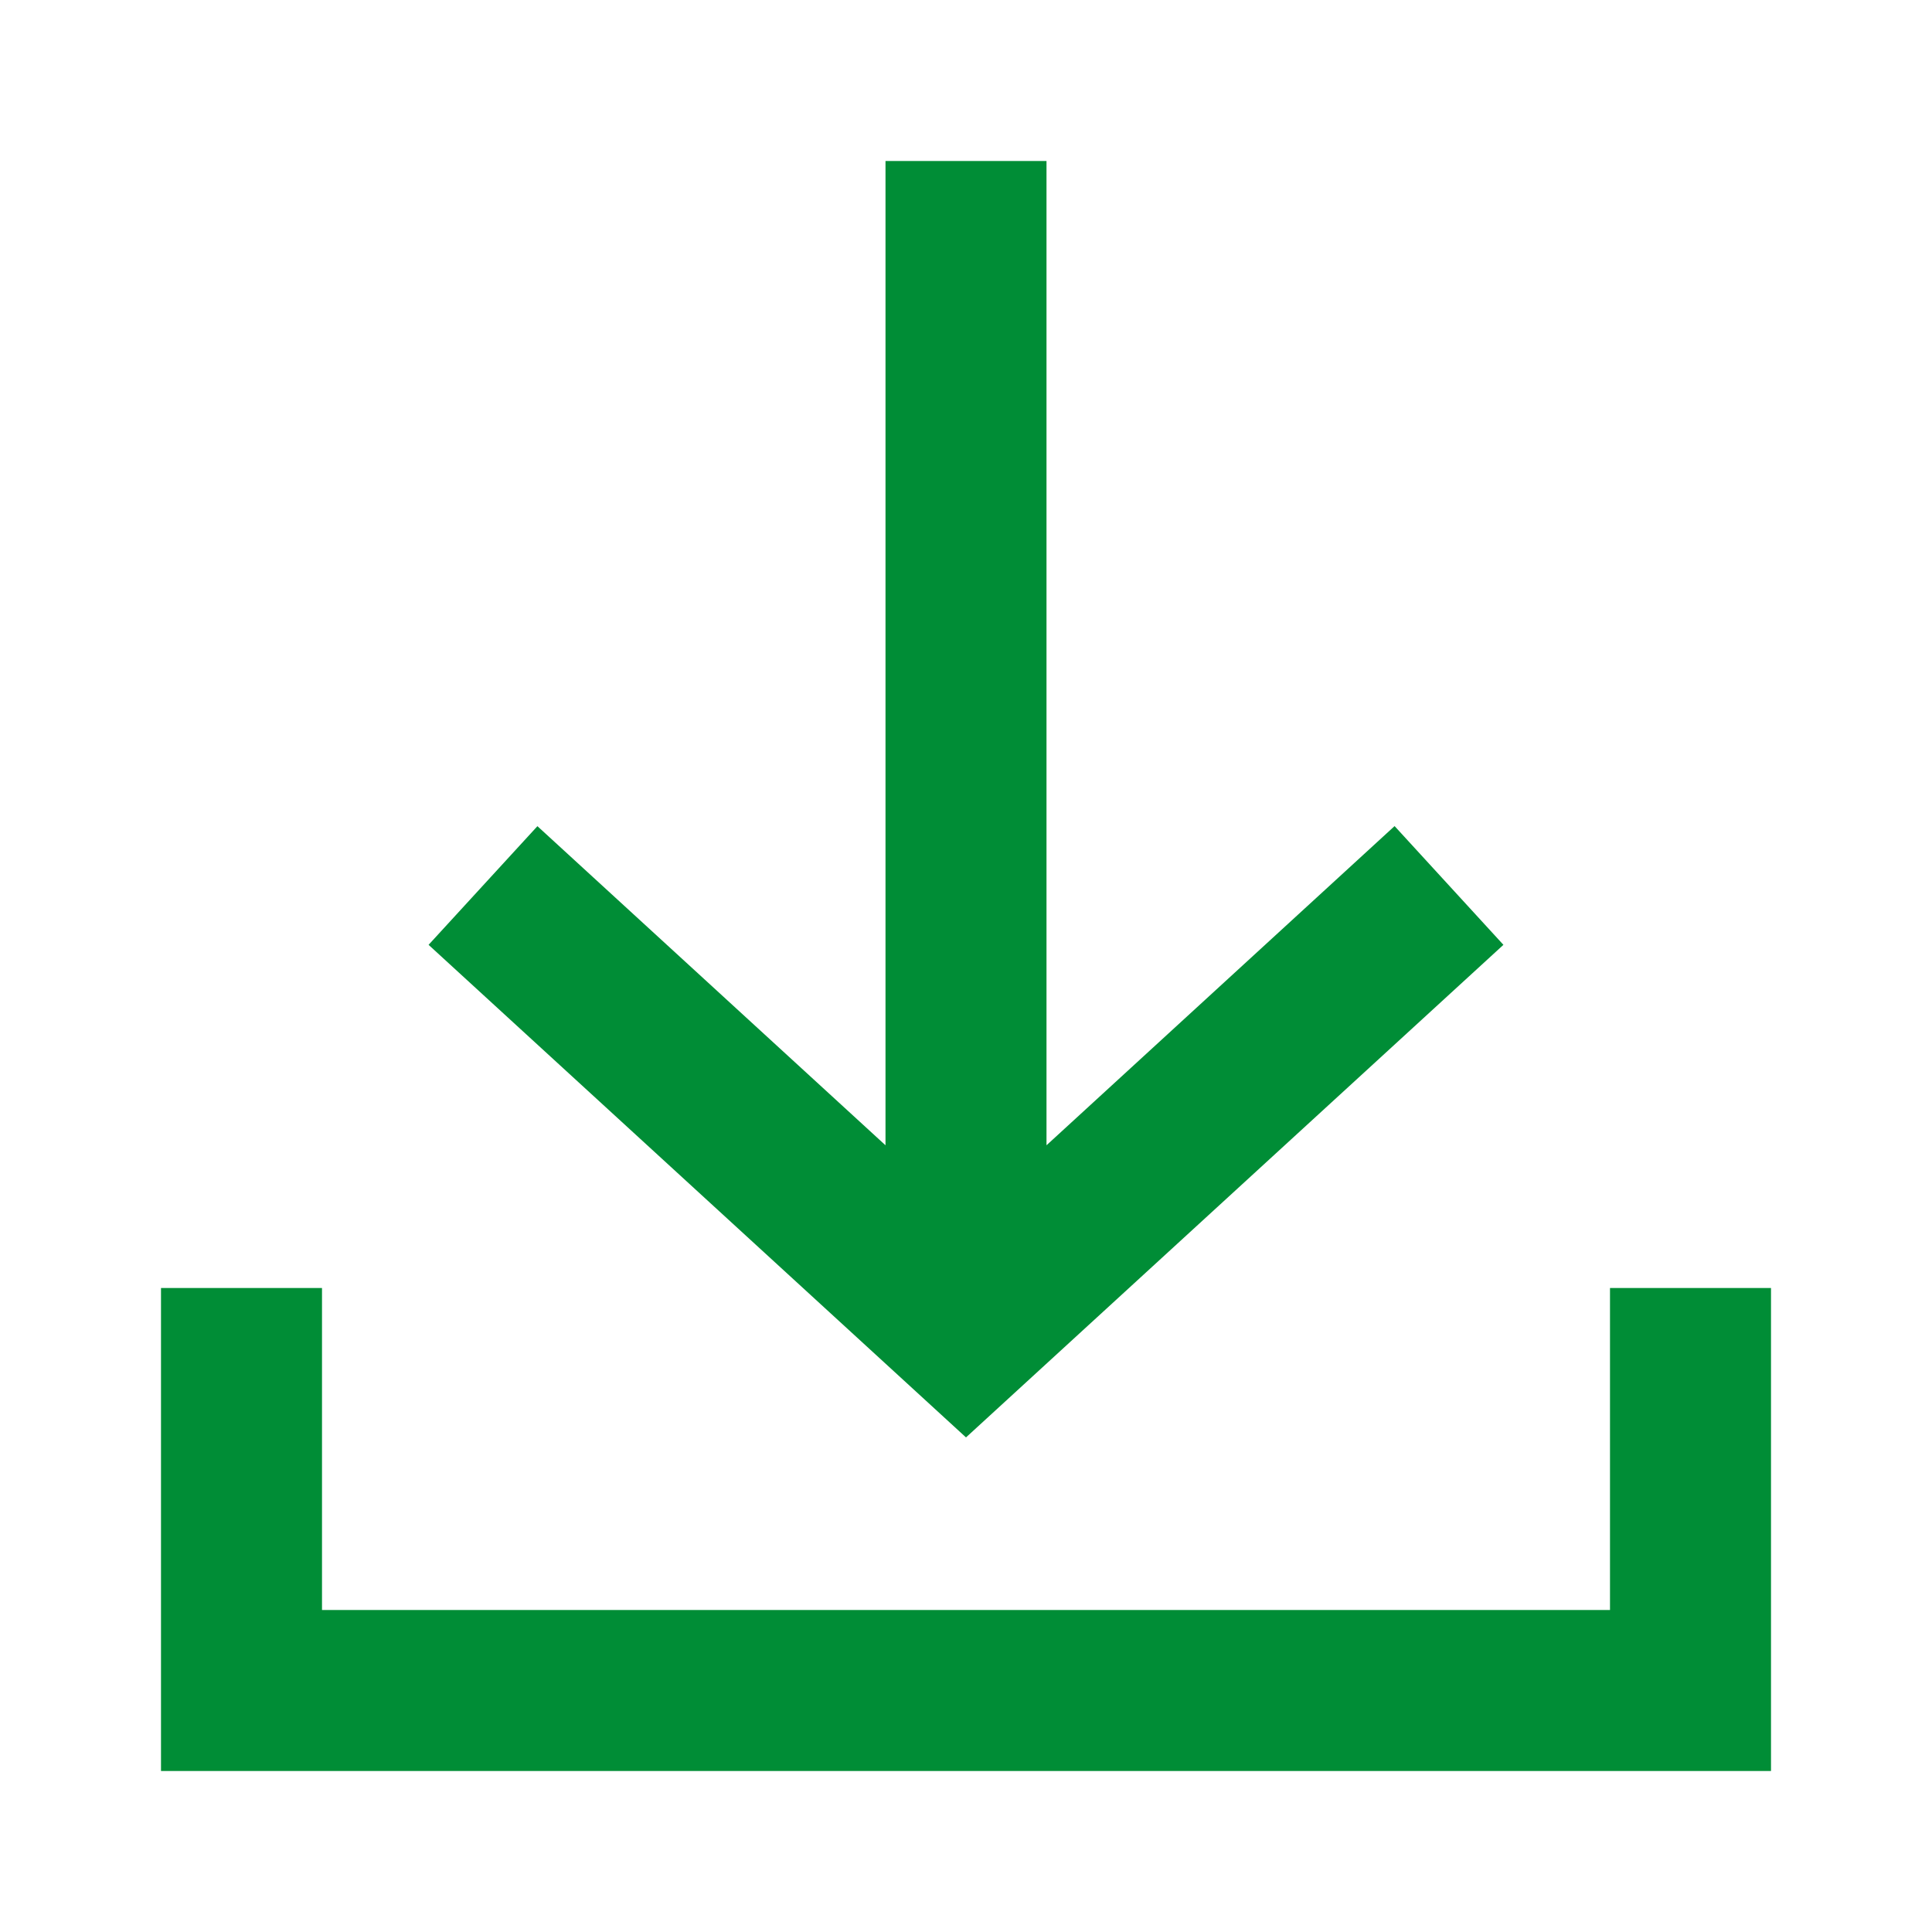
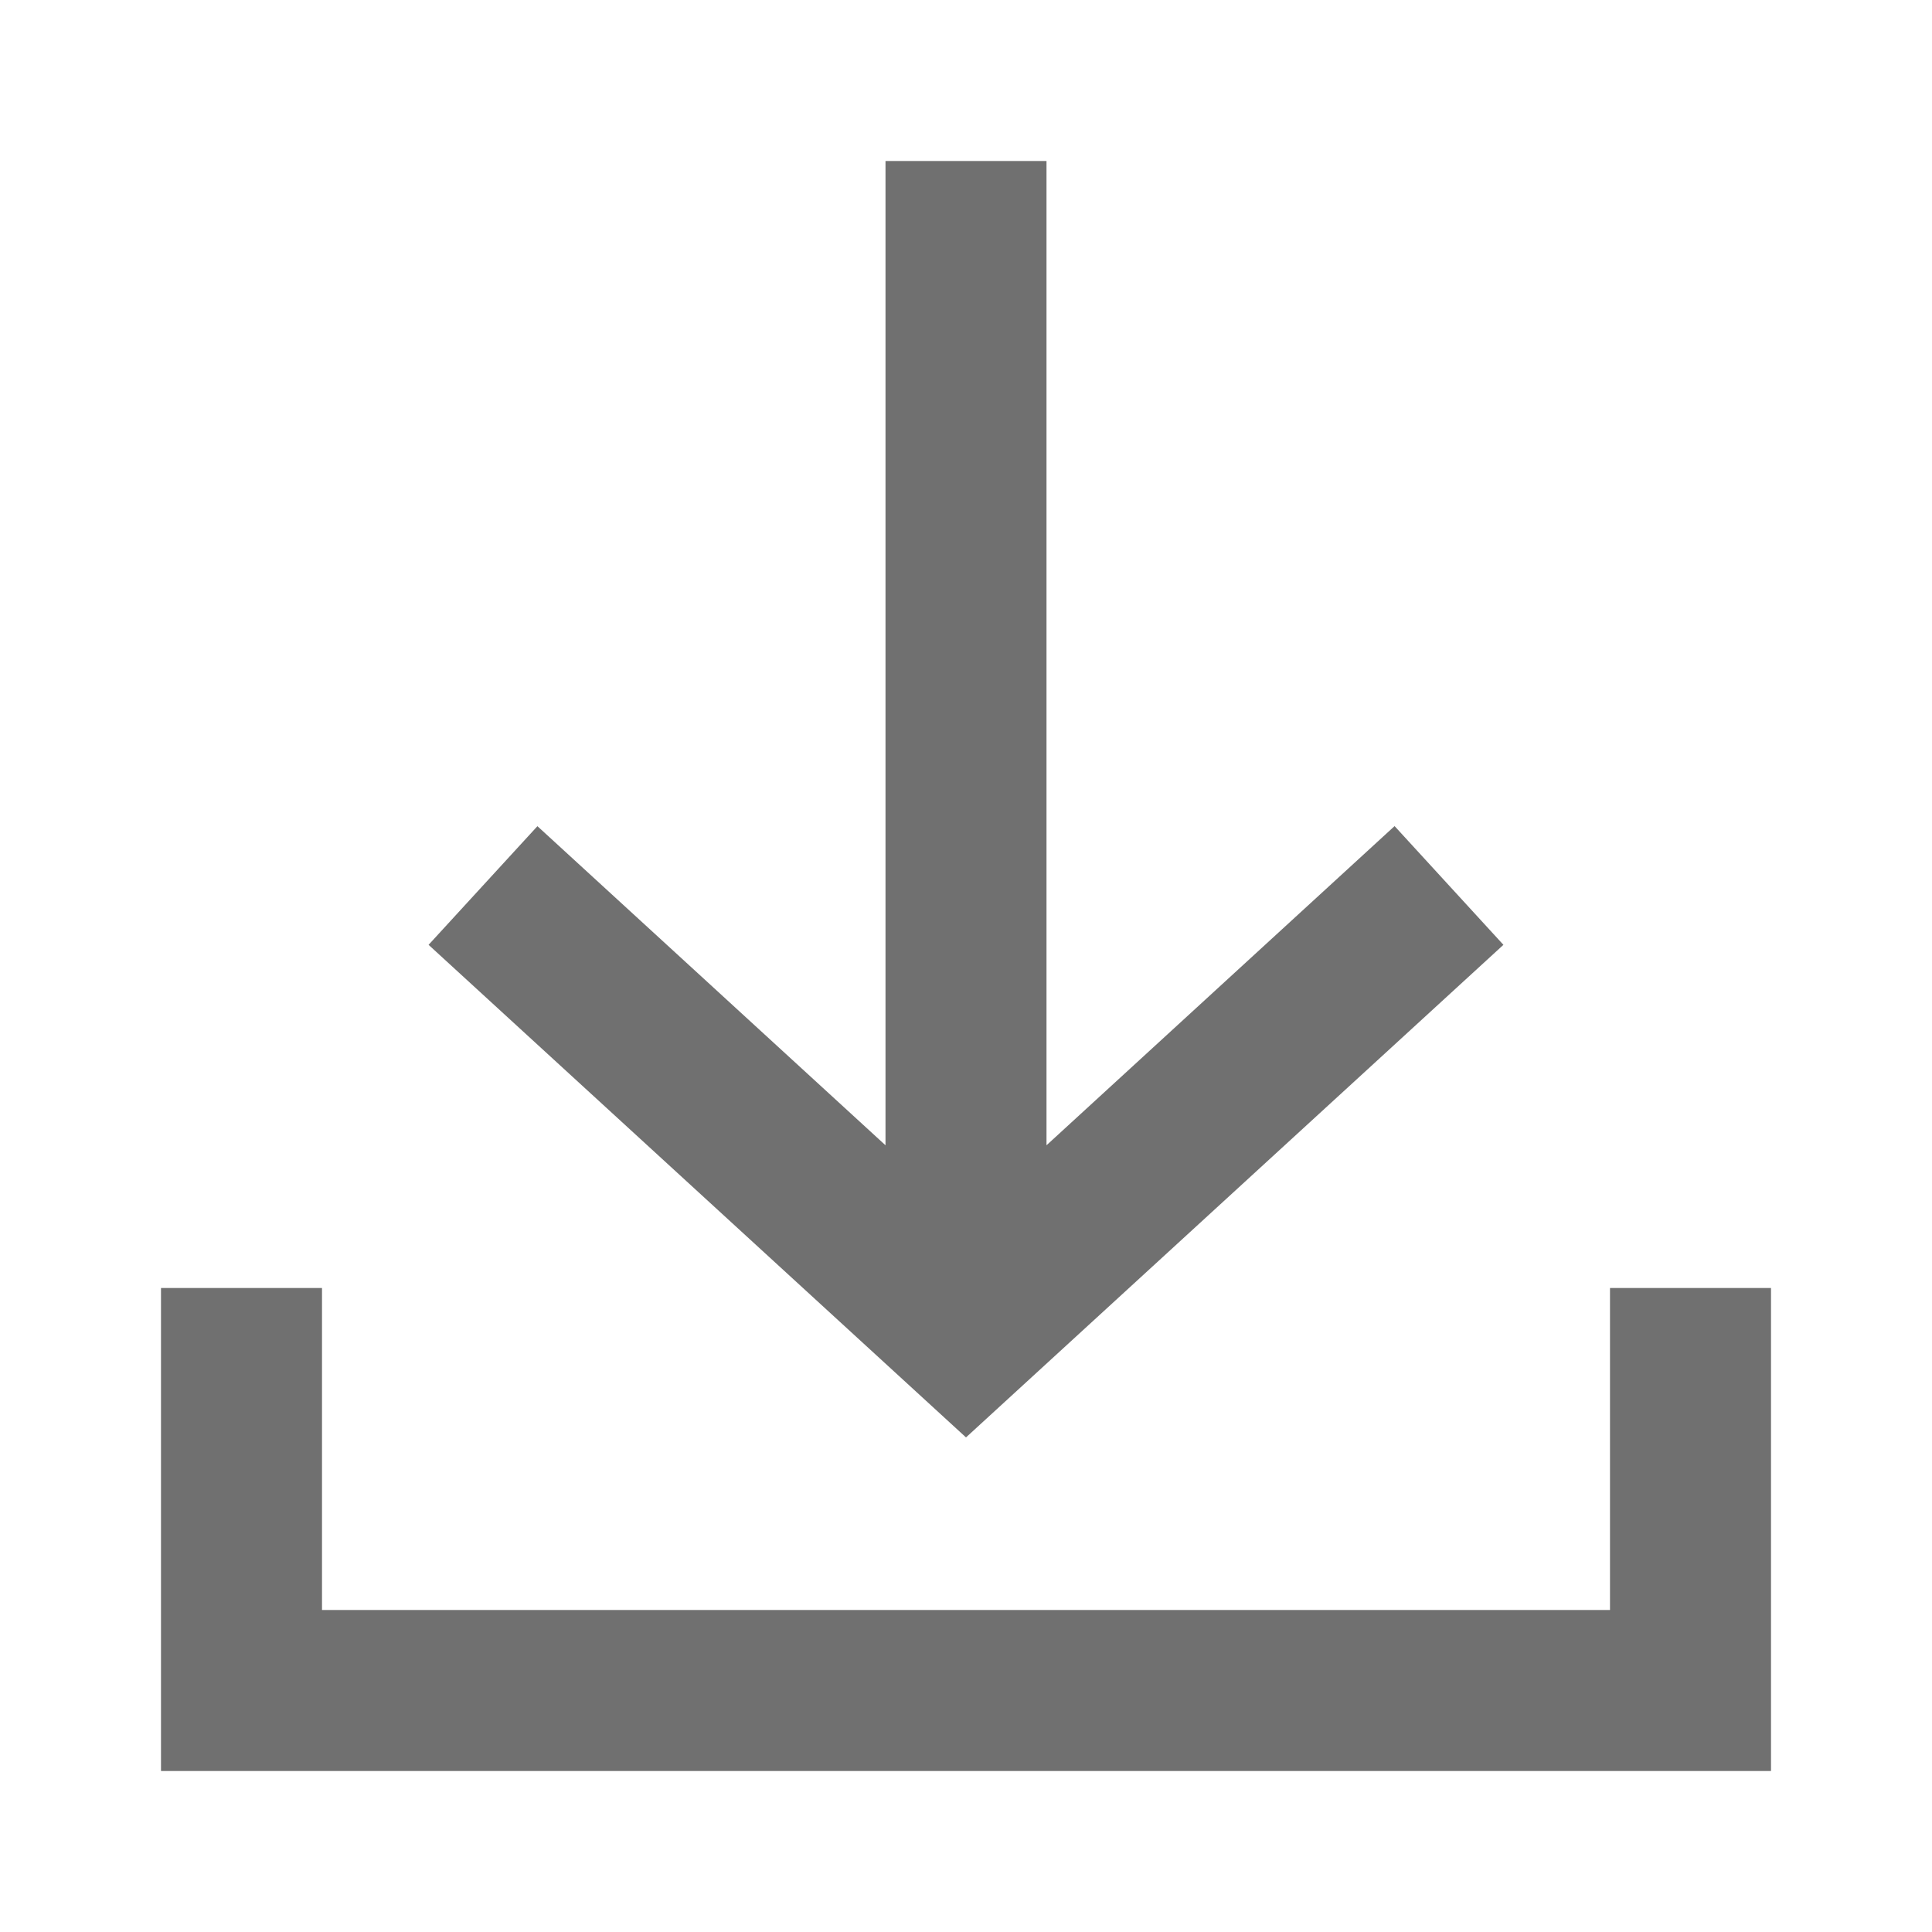
- <svg xmlns="http://www.w3.org/2000/svg" id="ic-transaction-received" width="24" height="24" viewBox="0 0 24 24" version="1.1">
-   <defs id="defs4">
+ <svg xmlns="http://www.w3.org/2000/svg" id="ic-transaction-received" width="24" height="24" viewBox="0 0 24 24">
+   <defs>
    <style type="text/css">
            .cls-1{fill:#707070}.cls-2{fill:none}
        </style>
  </defs>
  <g id="Group_8834" data-name="Group 8834">
-     <path id="Path_18892" d="M18.676 11.737l-1.352-1.475L13 14.227V2h-2v12.227l-4.324-3.964-1.352 1.474L12 17.856z" class="cls-1" data-name="Path 18892" style="fill:#008d36;fill-opacity:1" />
-     <path id="Path_18893" d="M20 16v4H4v-4H2v6h20v-6z" class="cls-1" data-name="Path 18893" style="fill:#008d36;fill-opacity:1" />
+     <path id="Path_18892" d="M18.676 11.737l-1.352-1.475L13 14.227V2h-2v12.227l-4.324-3.964-1.352 1.474L12 17.856z" class="cls-1" data-name="Path 18892" />
+     <path id="Path_18893" d="M20 16v4H4v-4H2v6h20v-6z" class="cls-1" data-name="Path 18893" />
  </g>
  <path id="Rectangle_4413" d="M0 0h24v24H0z" class="cls-2" data-name="Rectangle 4413" />
</svg>
